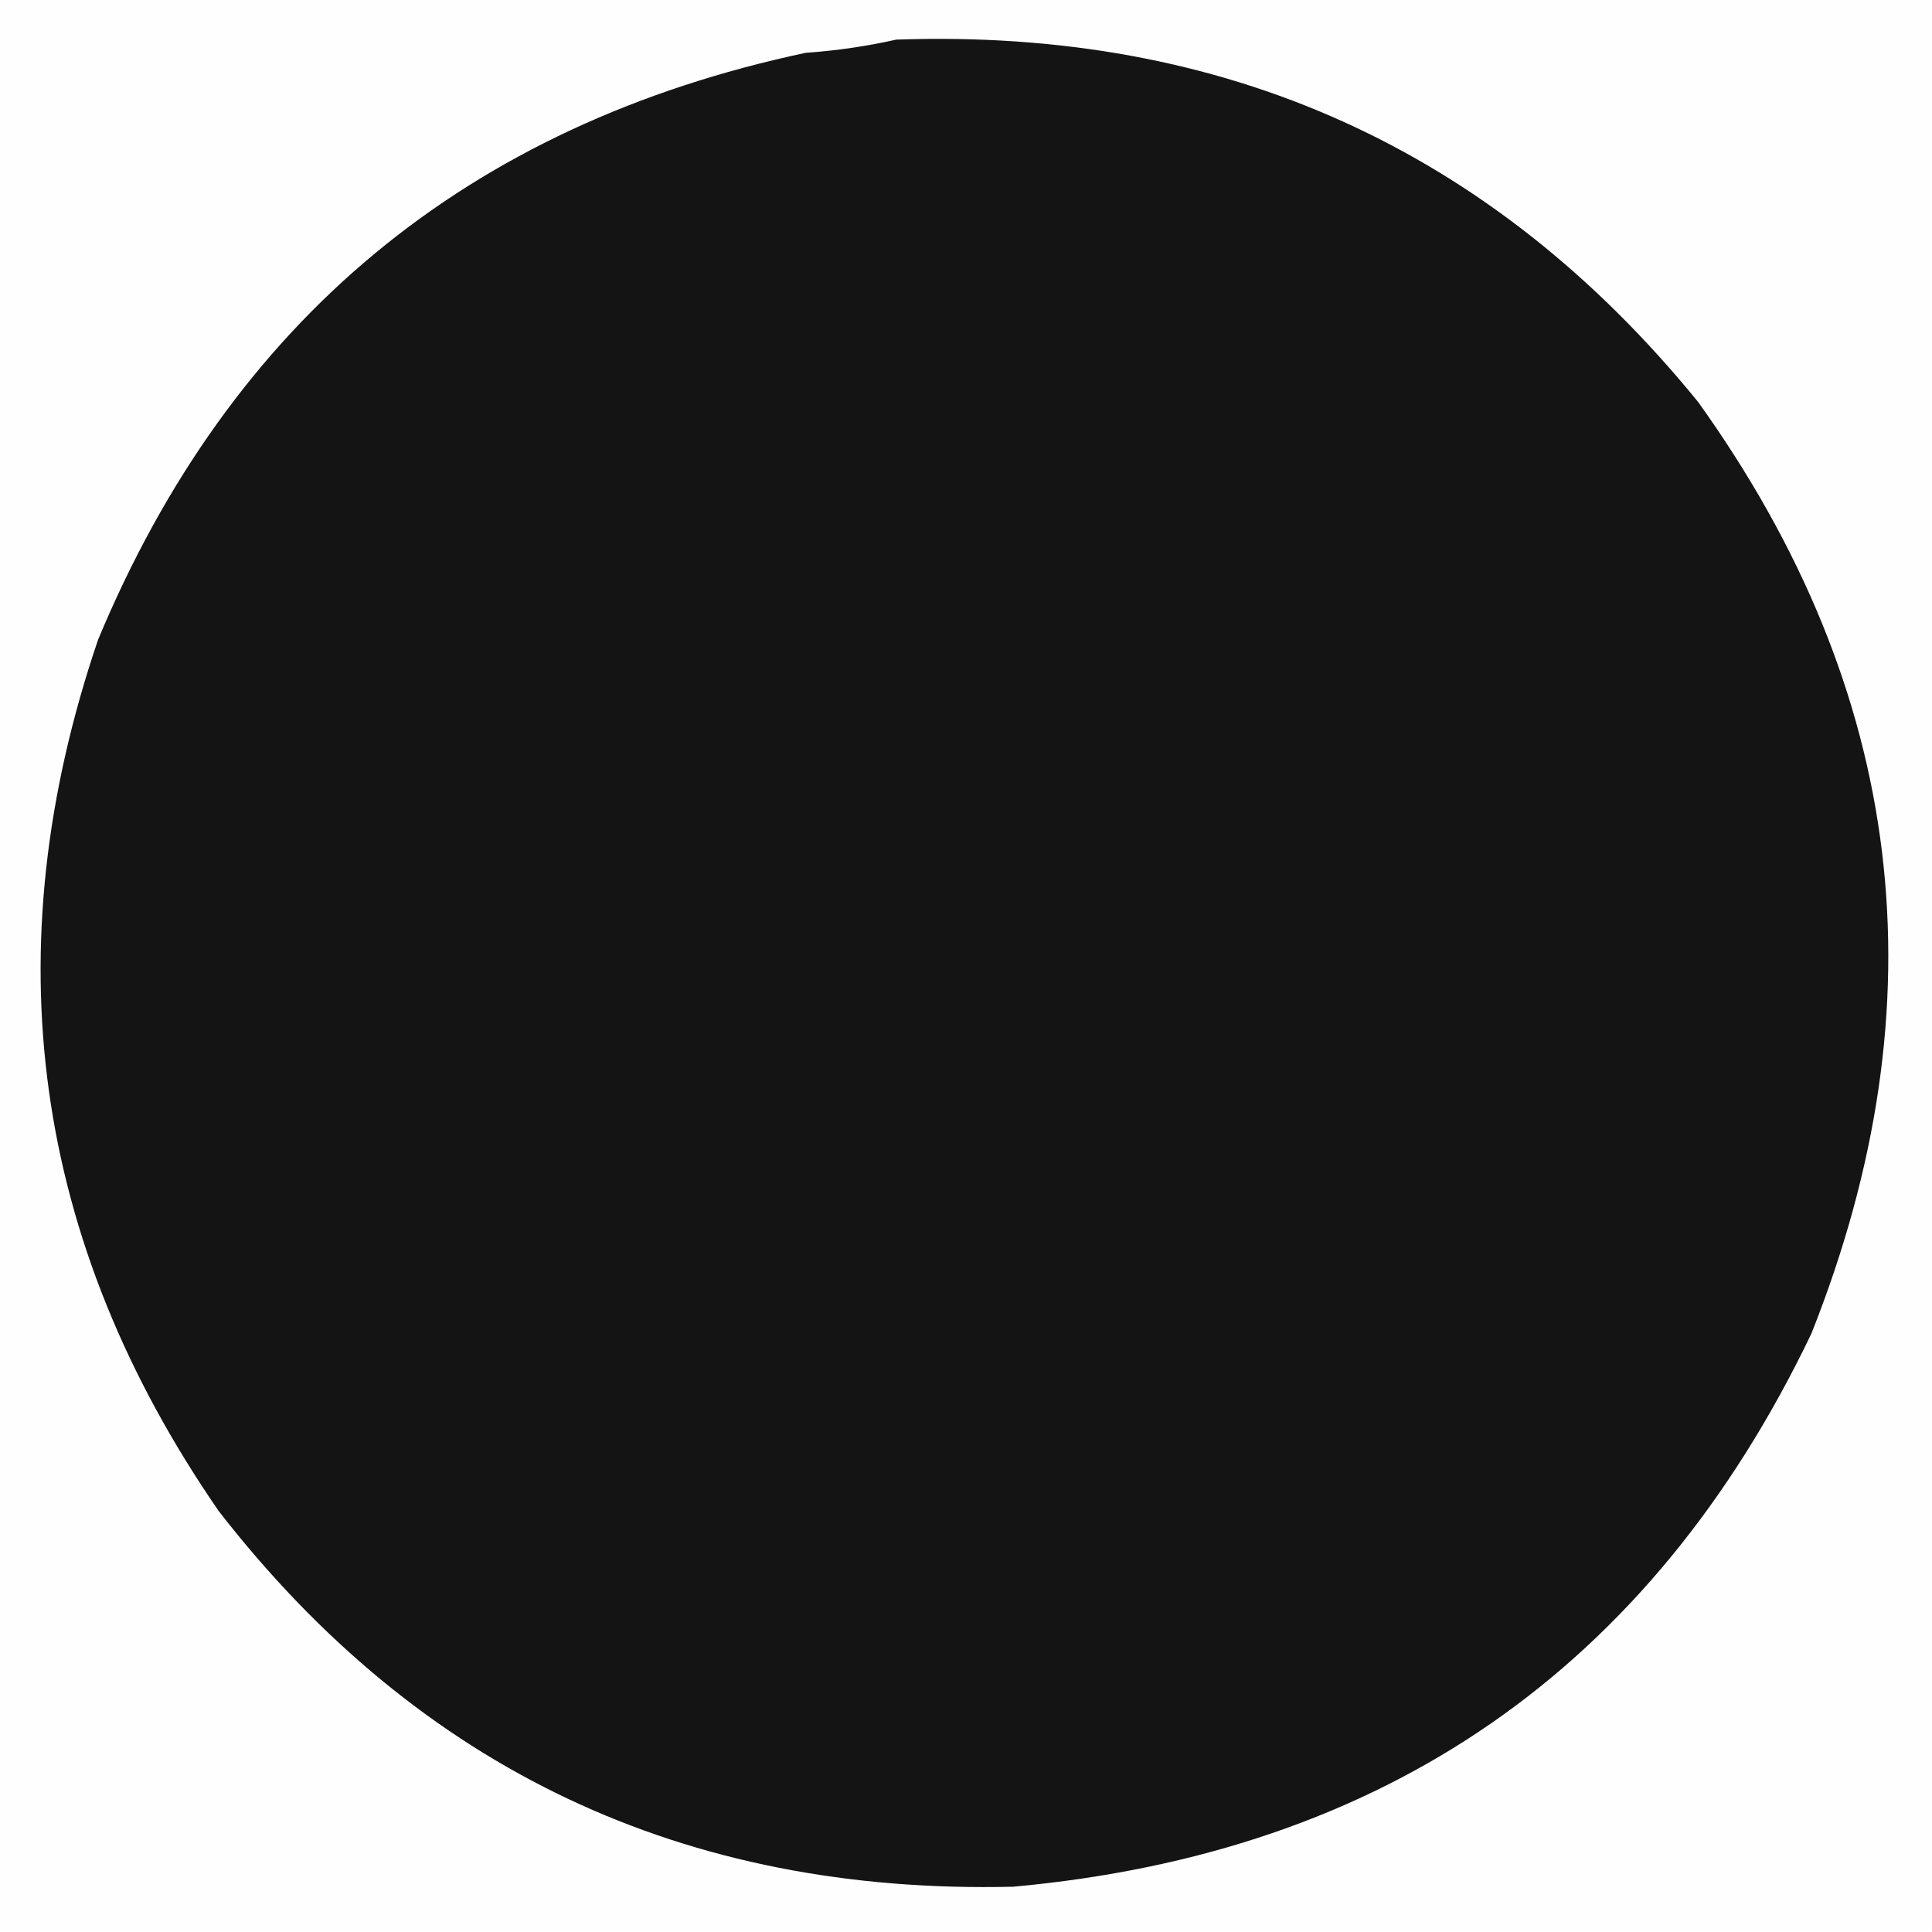
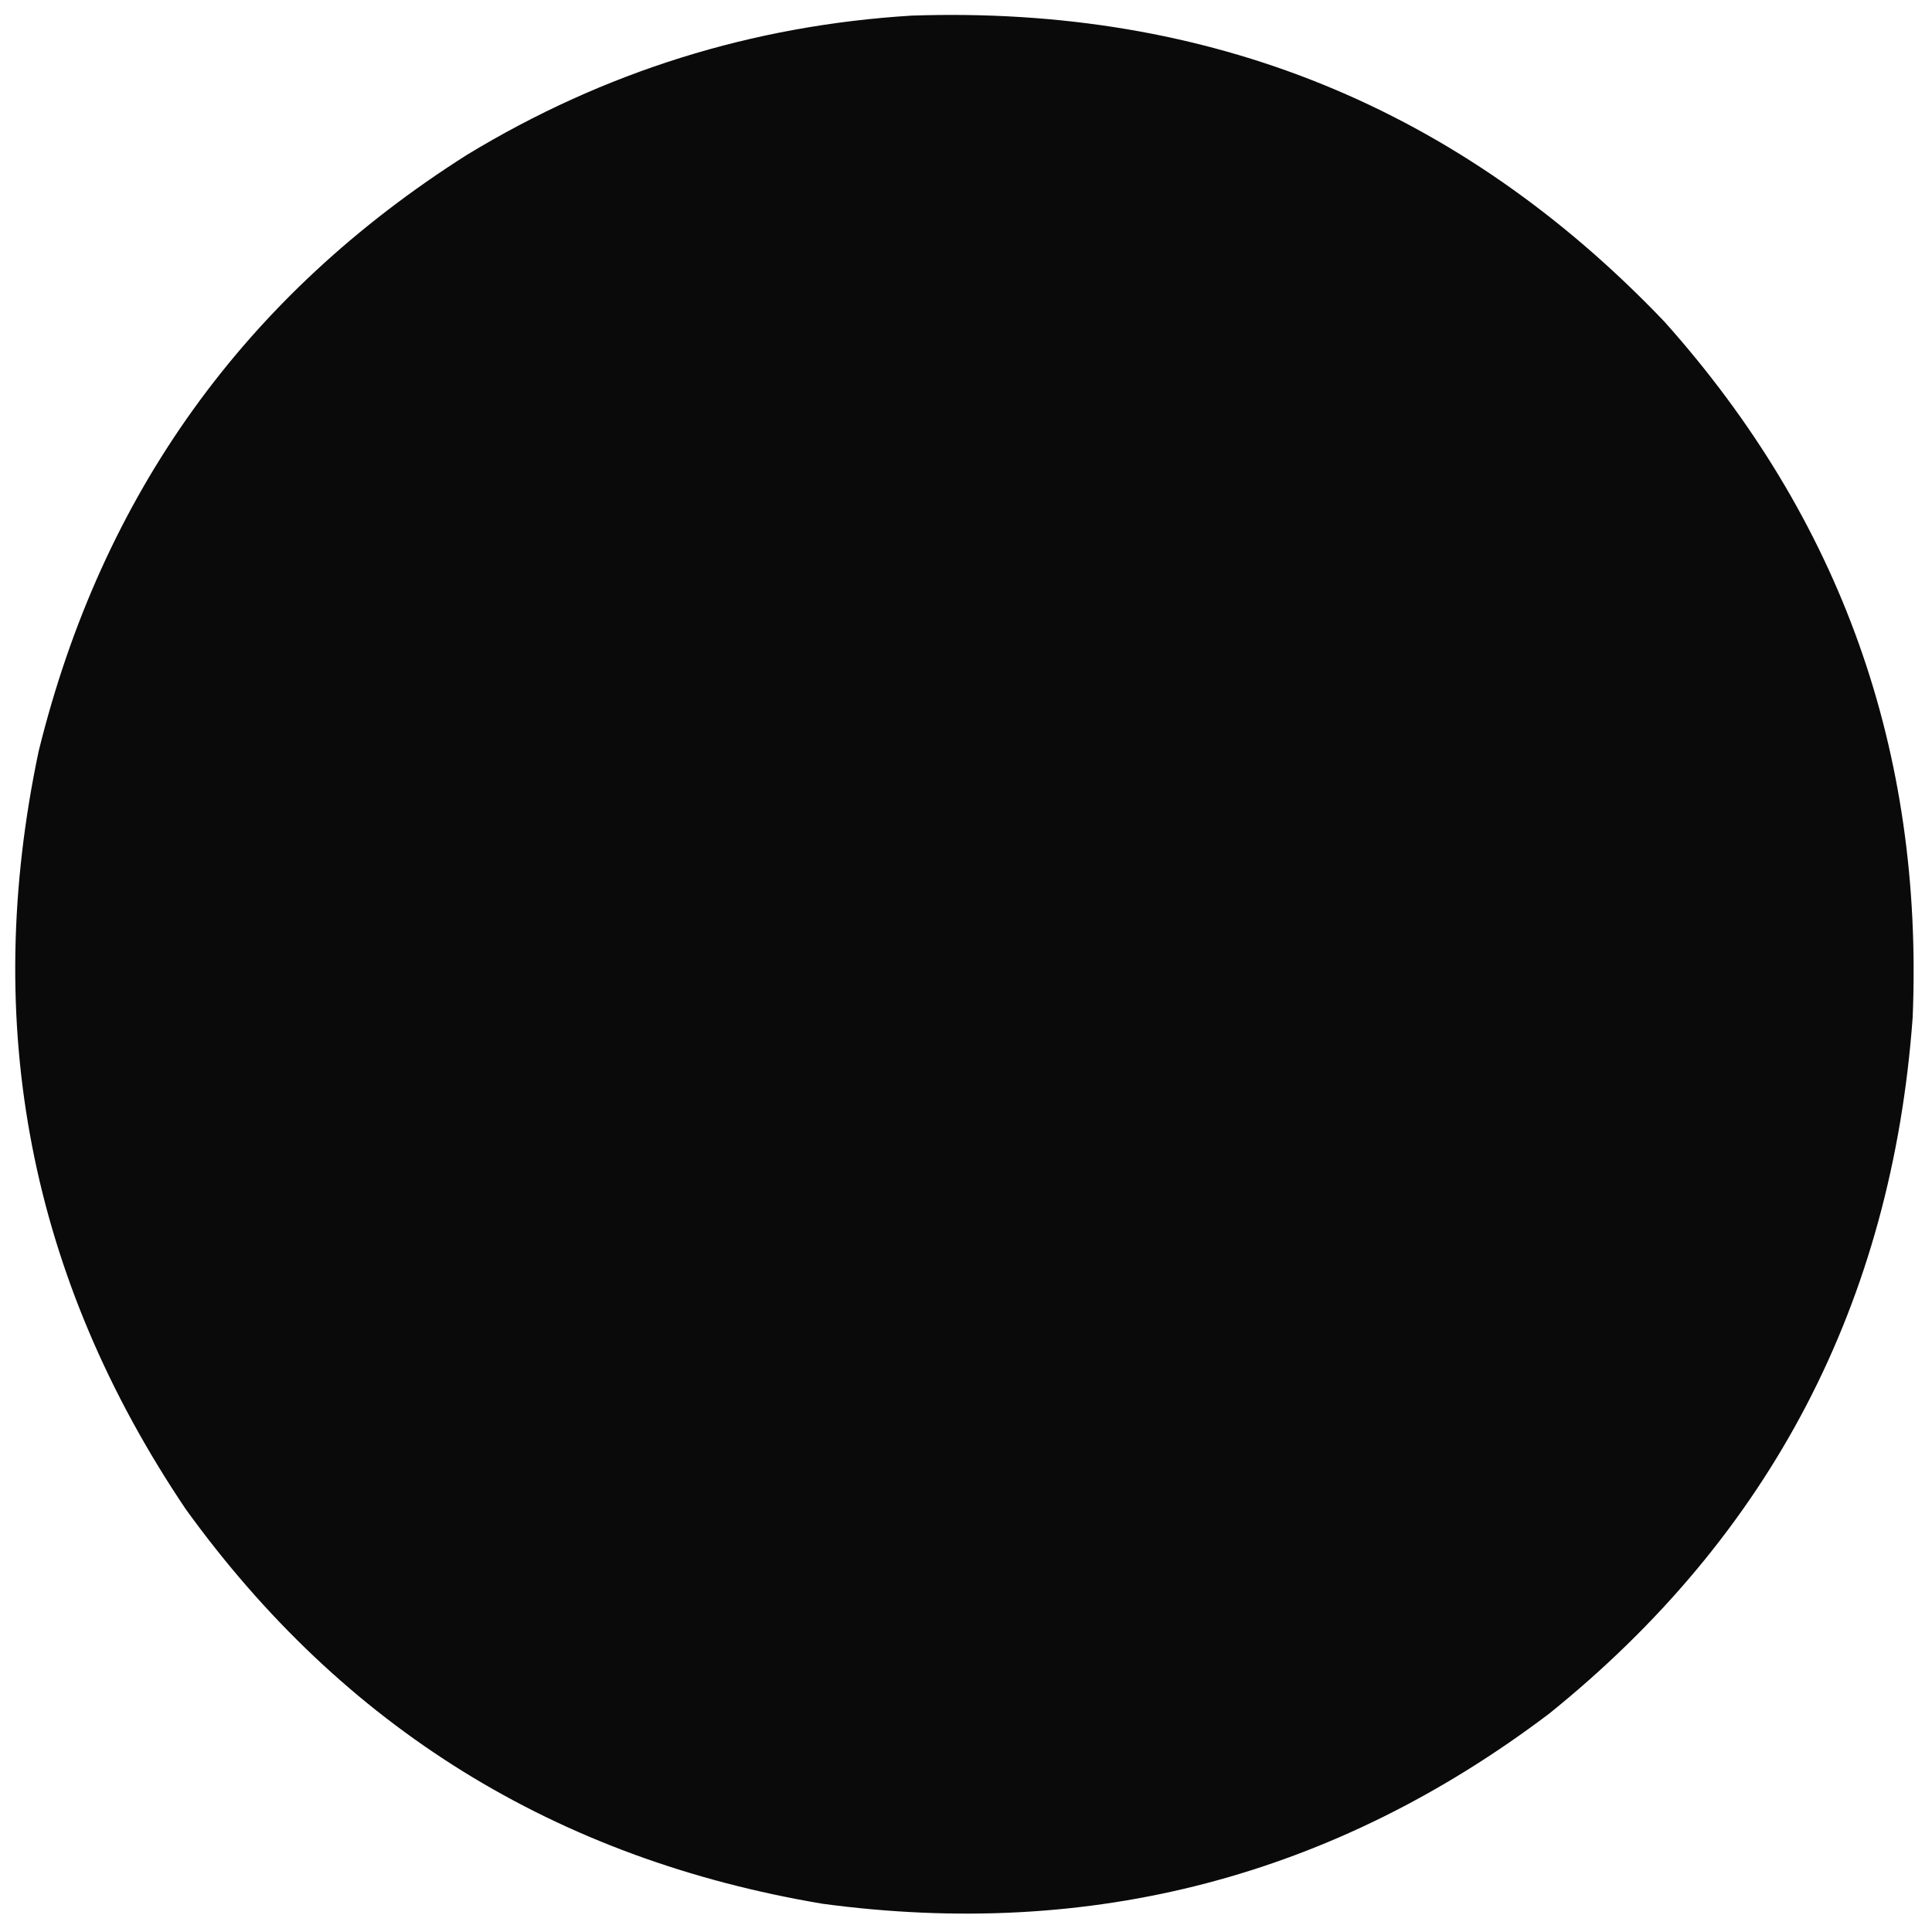
- <svg xmlns="http://www.w3.org/2000/svg" version="1.1" width="512px" height="512px" style="shape-rendering:geometricPrecision; text-rendering:geometricPrecision; image-rendering:optimizeQuality; fill-rule:evenodd; clip-rule:evenodd">
+ <svg xmlns="http://www.w3.org/2000/svg" version="1.1" width="1300px" height="1300px" style="shape-rendering:geometricPrecision; text-rendering:geometricPrecision; image-rendering:optimizeQuality; fill-rule:evenodd; clip-rule:evenodd">
  <g>
-     <path style="opacity:1" fill="#fefefe" d="M -0.5,-0.5 C 170.167,-0.5 340.833,-0.5 511.5,-0.5C 511.5,170.167 511.5,340.833 511.5,511.5C 340.833,511.5 170.167,511.5 -0.5,511.5C -0.5,340.833 -0.5,170.167 -0.5,-0.5 Z" />
-   </g>
-   <g>
-     <path style="opacity:1" fill="#141414" d="M 237.5,10.5 C 324.553,7.457 395.386,39.457 450,106.5C 505.003,183.205 515.003,265.539 480,353.5C 437.444,442.229 366.944,491.063 268.5,500C 181.312,502.085 111.145,468.918 58,400.5C 8.619,328.94 -2.047,251.94 26,169.5C 61.234,84.944 123.734,33.111 213.5,14C 221.727,13.421 229.727,12.254 237.5,10.5 Z" />
+     <path style="opacity:0.998" fill="#090a09" d="M 613.5,10.5 C 813.693,3.729 982.526,72.395 1120,216.5C 1238.68,349.342 1294.34,505.342 1287,684.5C 1273.01,876.678 1191.51,1032.85 1042.5,1153C 897.554,1262.66 734.554,1305.33 553.5,1281C 373.83,1250.82 230.997,1162.32 125,1015.5C 20.154,859.81 -12.846,689.81 26,505.5C 68.581,332.67 164.747,198.837 314.5,104C 406.481,48.255 506.148,17.088 613.5,10.5 Z" />
  </g>
</svg>
